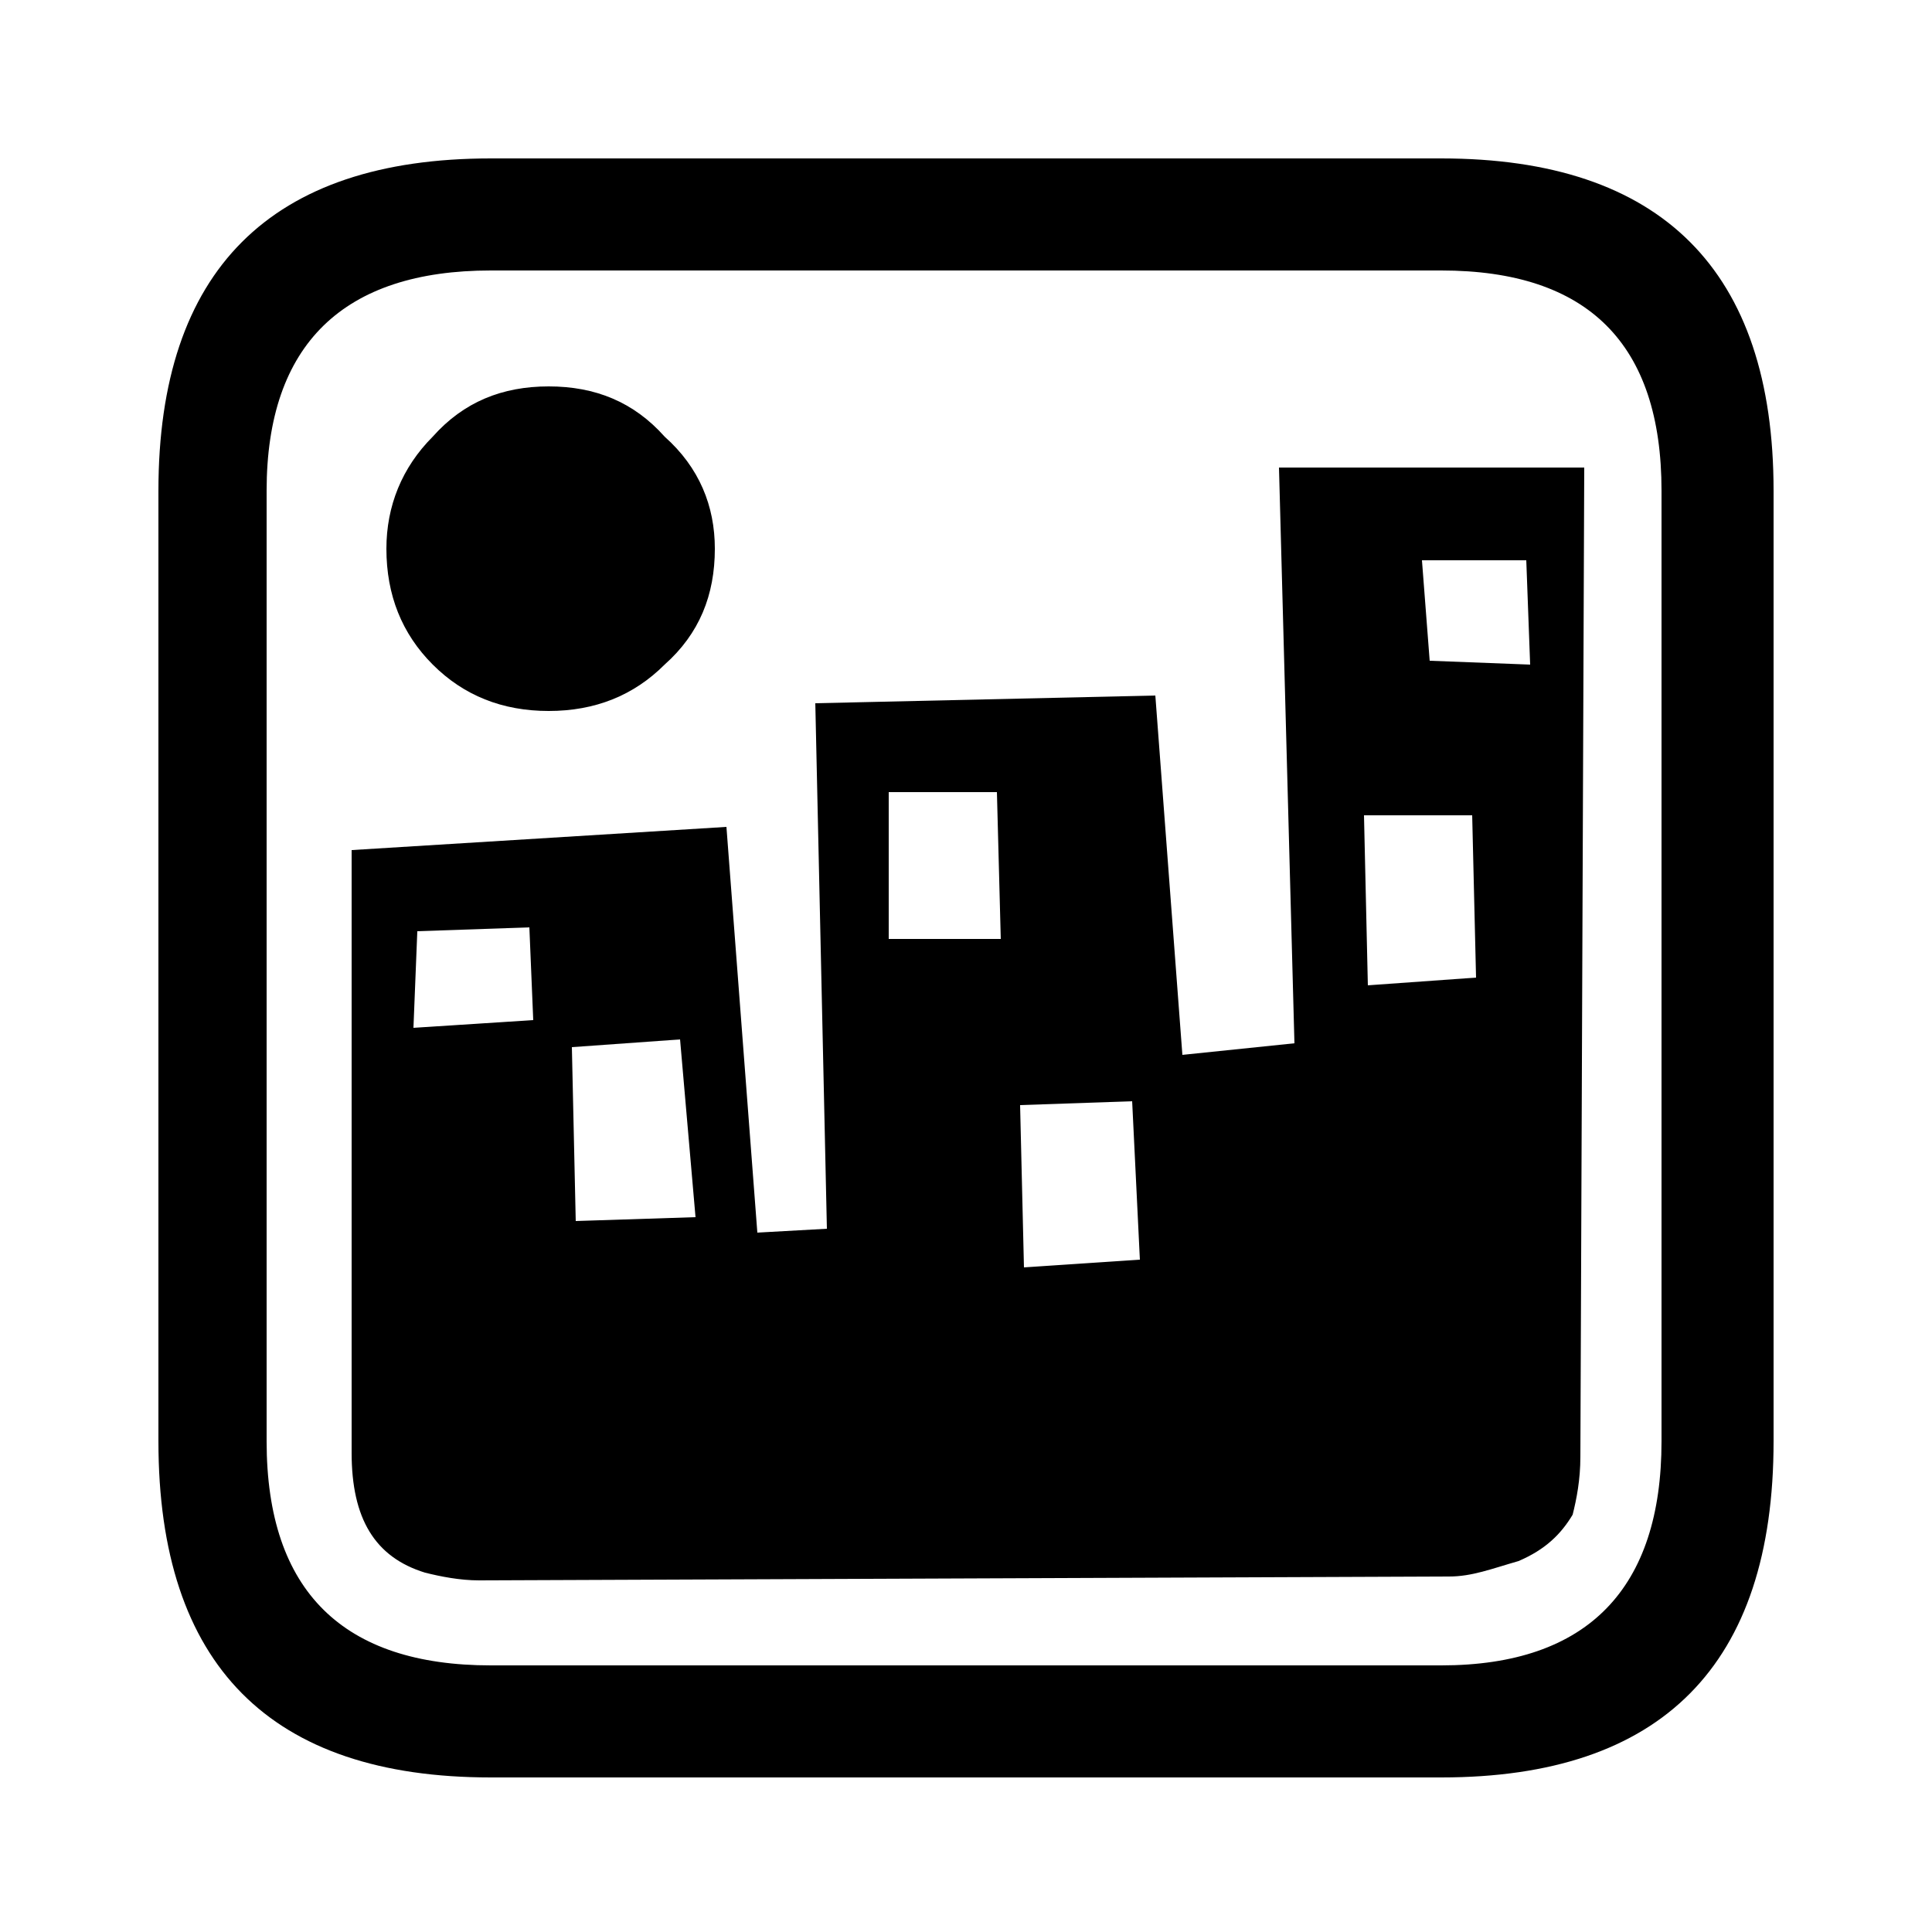
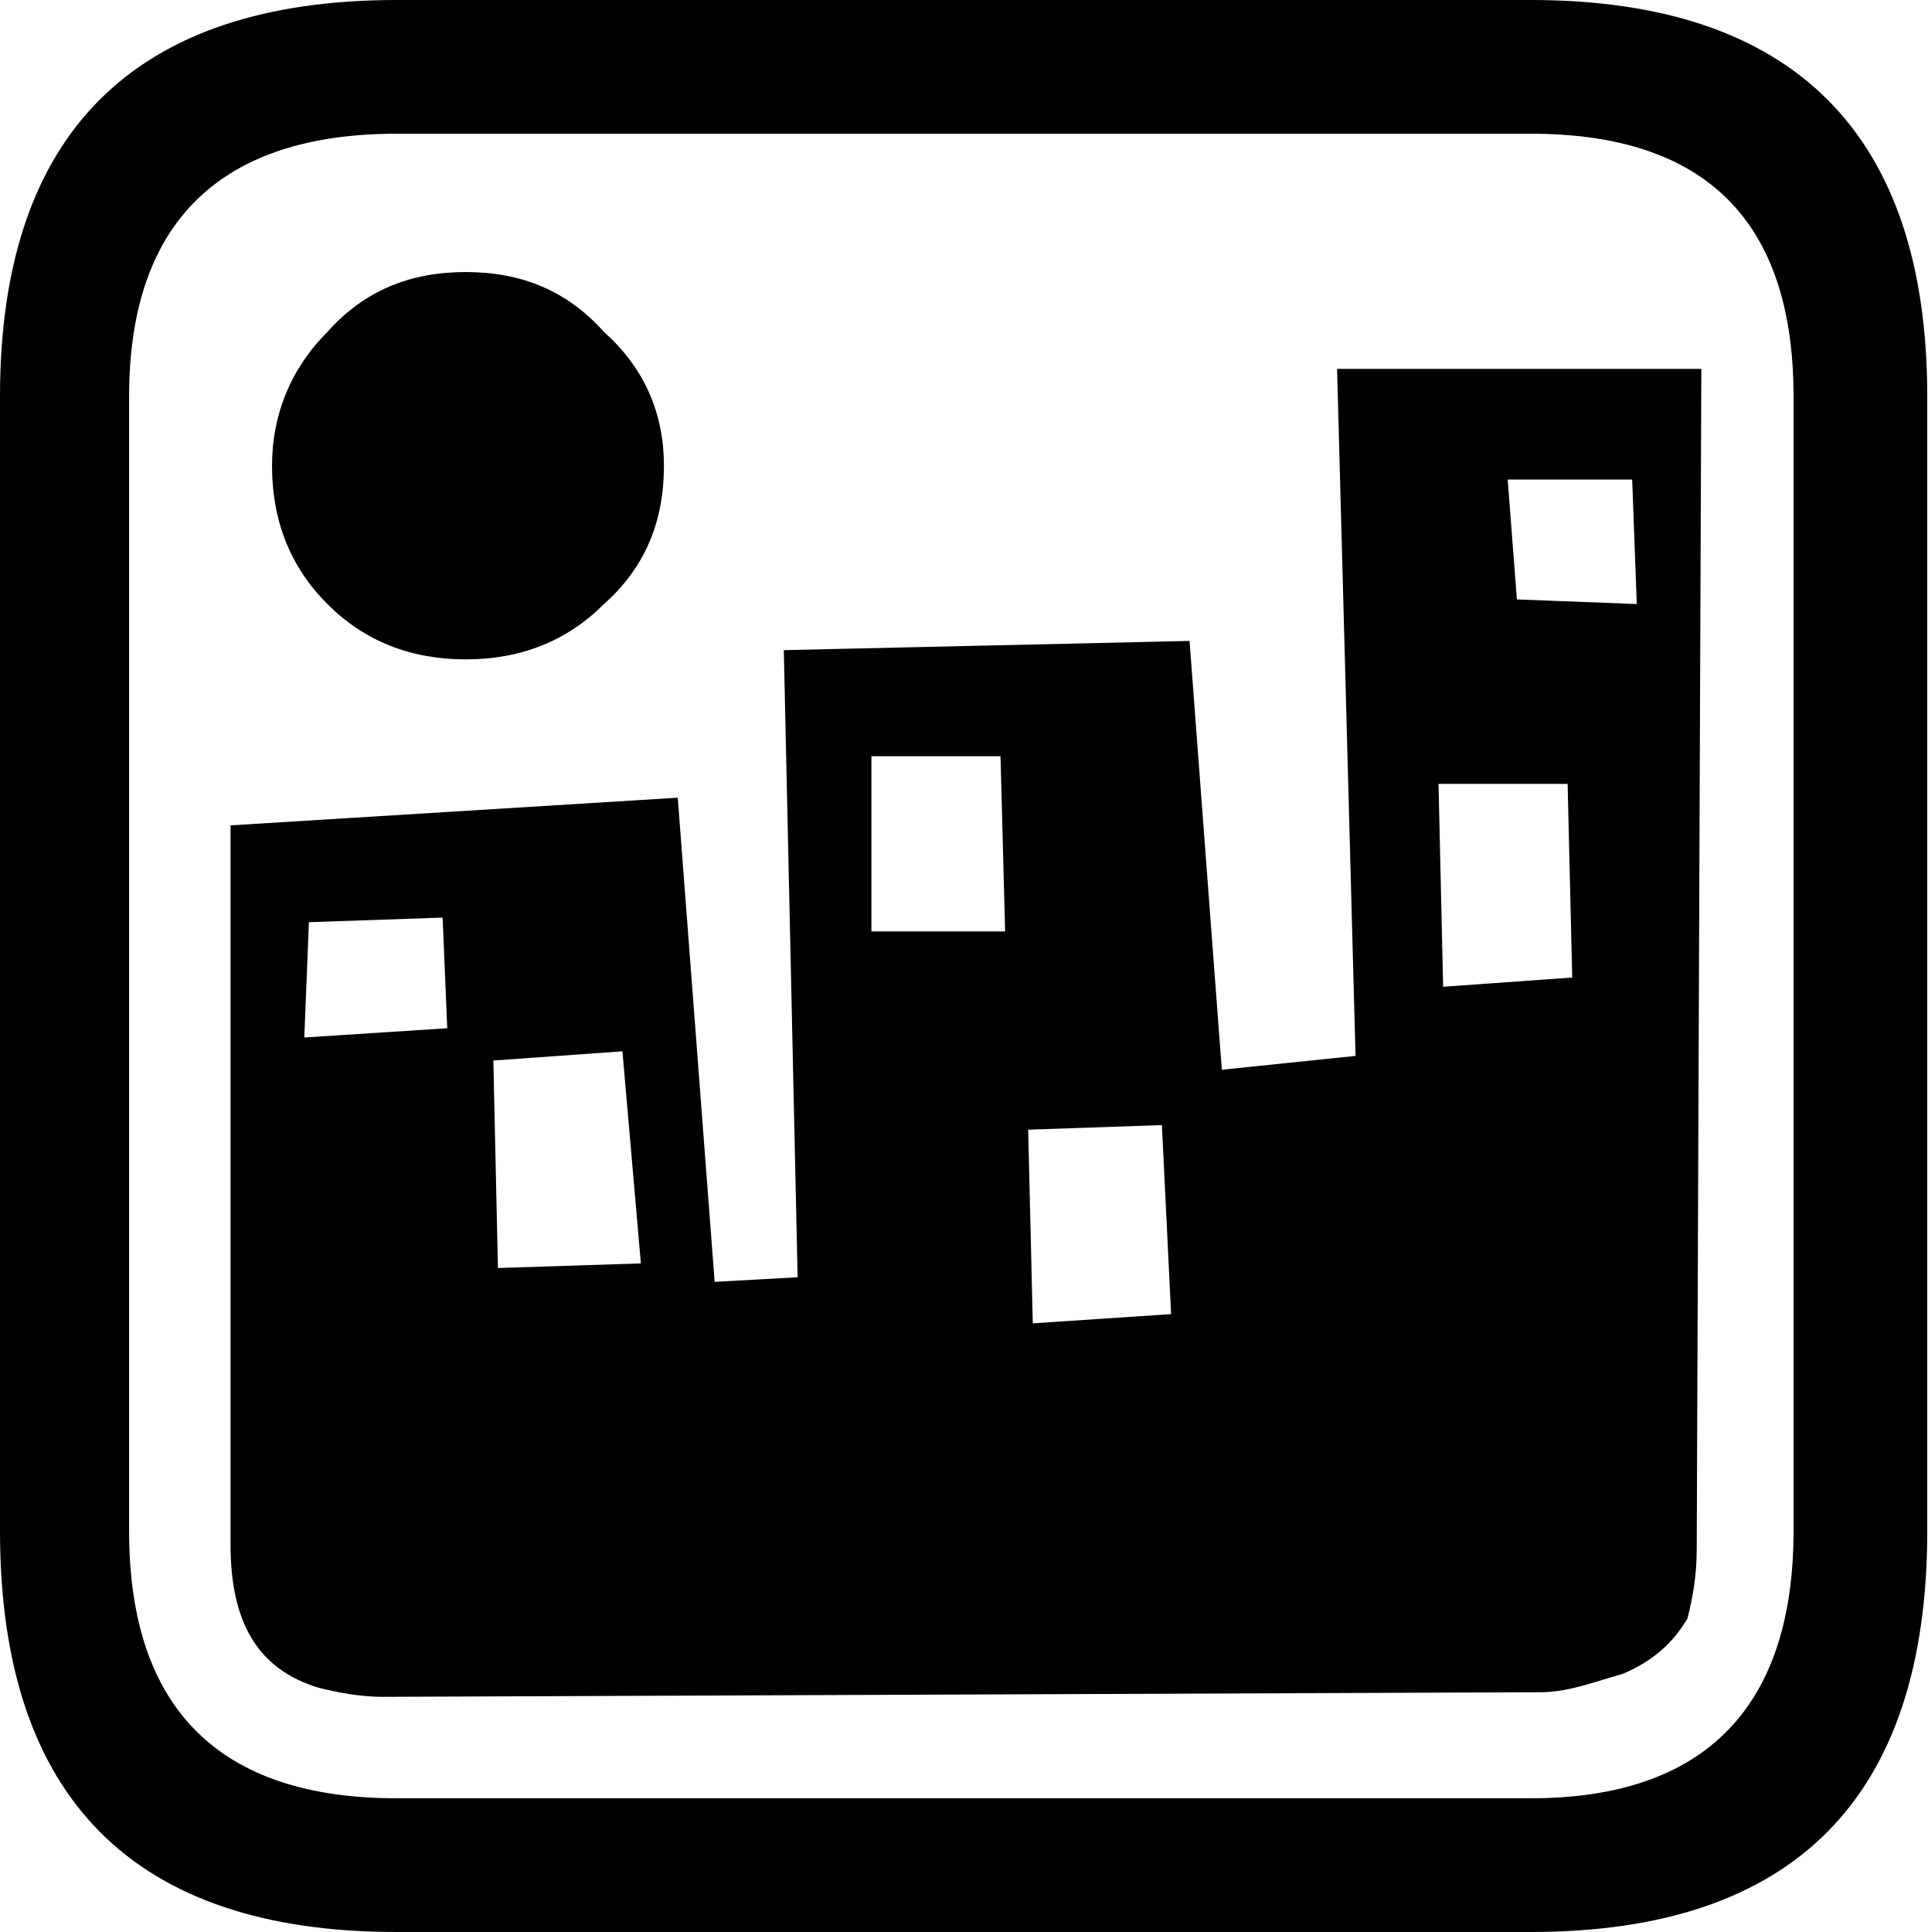
- <svg xmlns="http://www.w3.org/2000/svg" version="1.1" id="Layer_1" x="0px" y="0px" viewBox="0 0 50 50" style="enable-background:new 0 0 50 50;" xml:space="preserve">
+ <svg xmlns="http://www.w3.org/2000/svg" version="1.1" id="Layer_1" x="0px" y="0px" viewBox="0 0 41.8 41.9" style="enable-background:new 0 0 41.8 41.9;" xml:space="preserve">
  <g transform="matrix( 1, 0, 0, 1, 0,0) ">
    <g transform="matrix( 1, 0, 0, 1, 0,0) ">
      <g>
        <g id="platform_icons_10_Layer2_0_FILL">
-           <path d="M45.9,37.3V12.7c0-5.7-2.9-8.6-8.6-8.6H12.7C7,4.1,4.1,7,4.1,12.7v24.6c0,5.8,2.9,8.7,8.6,8.7h24.6      C43,46,45.9,43.1,45.9,37.3 M43,12.7v24.6c0,3.8-1.9,5.8-5.7,5.8H12.7c-3.8,0-5.8-1.9-5.8-5.8V12.7C6.9,8.9,8.9,7,12.7,7h24.6      C41.1,7,43,8.9,43,12.7 M17.2,11.3c-0.8-0.9-1.8-1.3-3-1.3s-2.2,0.4-3,1.3c-0.8,0.8-1.2,1.8-1.2,2.9c0,1.2,0.4,2.2,1.2,3      c0.8,0.8,1.8,1.2,3,1.2s2.2-0.4,3-1.2c0.9-0.8,1.3-1.8,1.3-3C18.5,13.1,18.1,12.1,17.2,11.3 M40.9,37.7L41,12.1h-7.9L33.5,27      l-2.9,0.3L29.9,18l-8.8,0.2l0.3,13.6l-1.8,0.1l-0.8-10.5L9.1,22v15.6c0,1.7,0.6,2.7,1.9,3.1c0.4,0.1,0.9,0.2,1.4,0.2l25.1-0.1      c0.6,0,1.1-0.2,1.8-0.4c0.7-0.3,1.1-0.7,1.4-1.2C40.8,38.8,40.9,38.3,40.9,37.7 M25.8,20.5l0.1,3.8l-2.9,0L23,20.5L25.8,20.5       M39.5,14.5l0.1,2.7L37,17.1l-0.2-2.6L39.5,14.5 M35.3,21.1h2.8l0.1,4.2l-2.8,0.2L35.3,21.1 M10.8,24.1l2.9-0.1l0.1,2.4      l-3.1,0.2L10.8,24.1 M14.9,31.6l-0.1-4.5l2.8-0.2l0.4,4.6L14.9,31.6 M29.3,28.5l0.2,4.1l-3,0.2l-0.1-4.2L29.3,28.5z" />
+           <path d="M41.8,33.2V8.6c0-5.7-2.9-8.6-8.6-8.6H8.6C2.9,0,0,2.9,0,8.6v24.6c0,5.8,2.9,8.7,8.6,8.7h24.6      C38.9,41.9,41.8,39,41.8,33.2 M38.9,8.6v24.6c0,3.8-1.9,5.8-5.7,5.8H8.6c-3.8,0-5.8-1.9-5.8-5.8V8.6c0-3.8,2-5.7,5.8-5.7h24.6      C37,2.9,38.9,4.8,38.9,8.6 M13.1,7.2c-0.8-0.9-1.8-1.3-3-1.3c-1.2,0-2.2,0.4-3,1.3C6.3,8,5.9,9,5.9,10.1c0,1.2,0.4,2.2,1.2,3      s1.8,1.2,3,1.2c1.2,0,2.2-0.4,3-1.2c0.9-0.8,1.3-1.8,1.3-3C14.4,9,14,8,13.1,7.2 M36.8,33.6L36.9,8H29l0.4,14.9l-2.9,0.3      l-0.7-9.3L17,14.1l0.3,13.6l-1.8,0.1l-0.8-10.5L5,17.9v15.6c0,1.7,0.6,2.7,1.9,3.1c0.4,0.1,0.9,0.2,1.4,0.2l25.1-0.1      c0.6,0,1.1-0.2,1.8-0.4c0.7-0.3,1.1-0.7,1.4-1.2C36.7,34.7,36.8,34.2,36.8,33.6 M21.7,16.4l0.1,3.8h-2.9v-3.8H21.7 M35.4,10.4      l0.1,2.7L32.9,13l-0.2-2.6H35.4 M31.2,17H34l0.1,4.2l-2.8,0.2L31.2,17 M6.7,20l2.9-0.1l0.1,2.4l-3.1,0.2L6.7,20 M10.8,27.5      L10.7,23l2.8-0.2l0.4,4.6L10.8,27.5 M25.2,24.4l0.2,4.1l-3,0.2l-0.1-4.2L25.2,24.4z" />
        </g>
      </g>
    </g>
  </g>
</svg>
